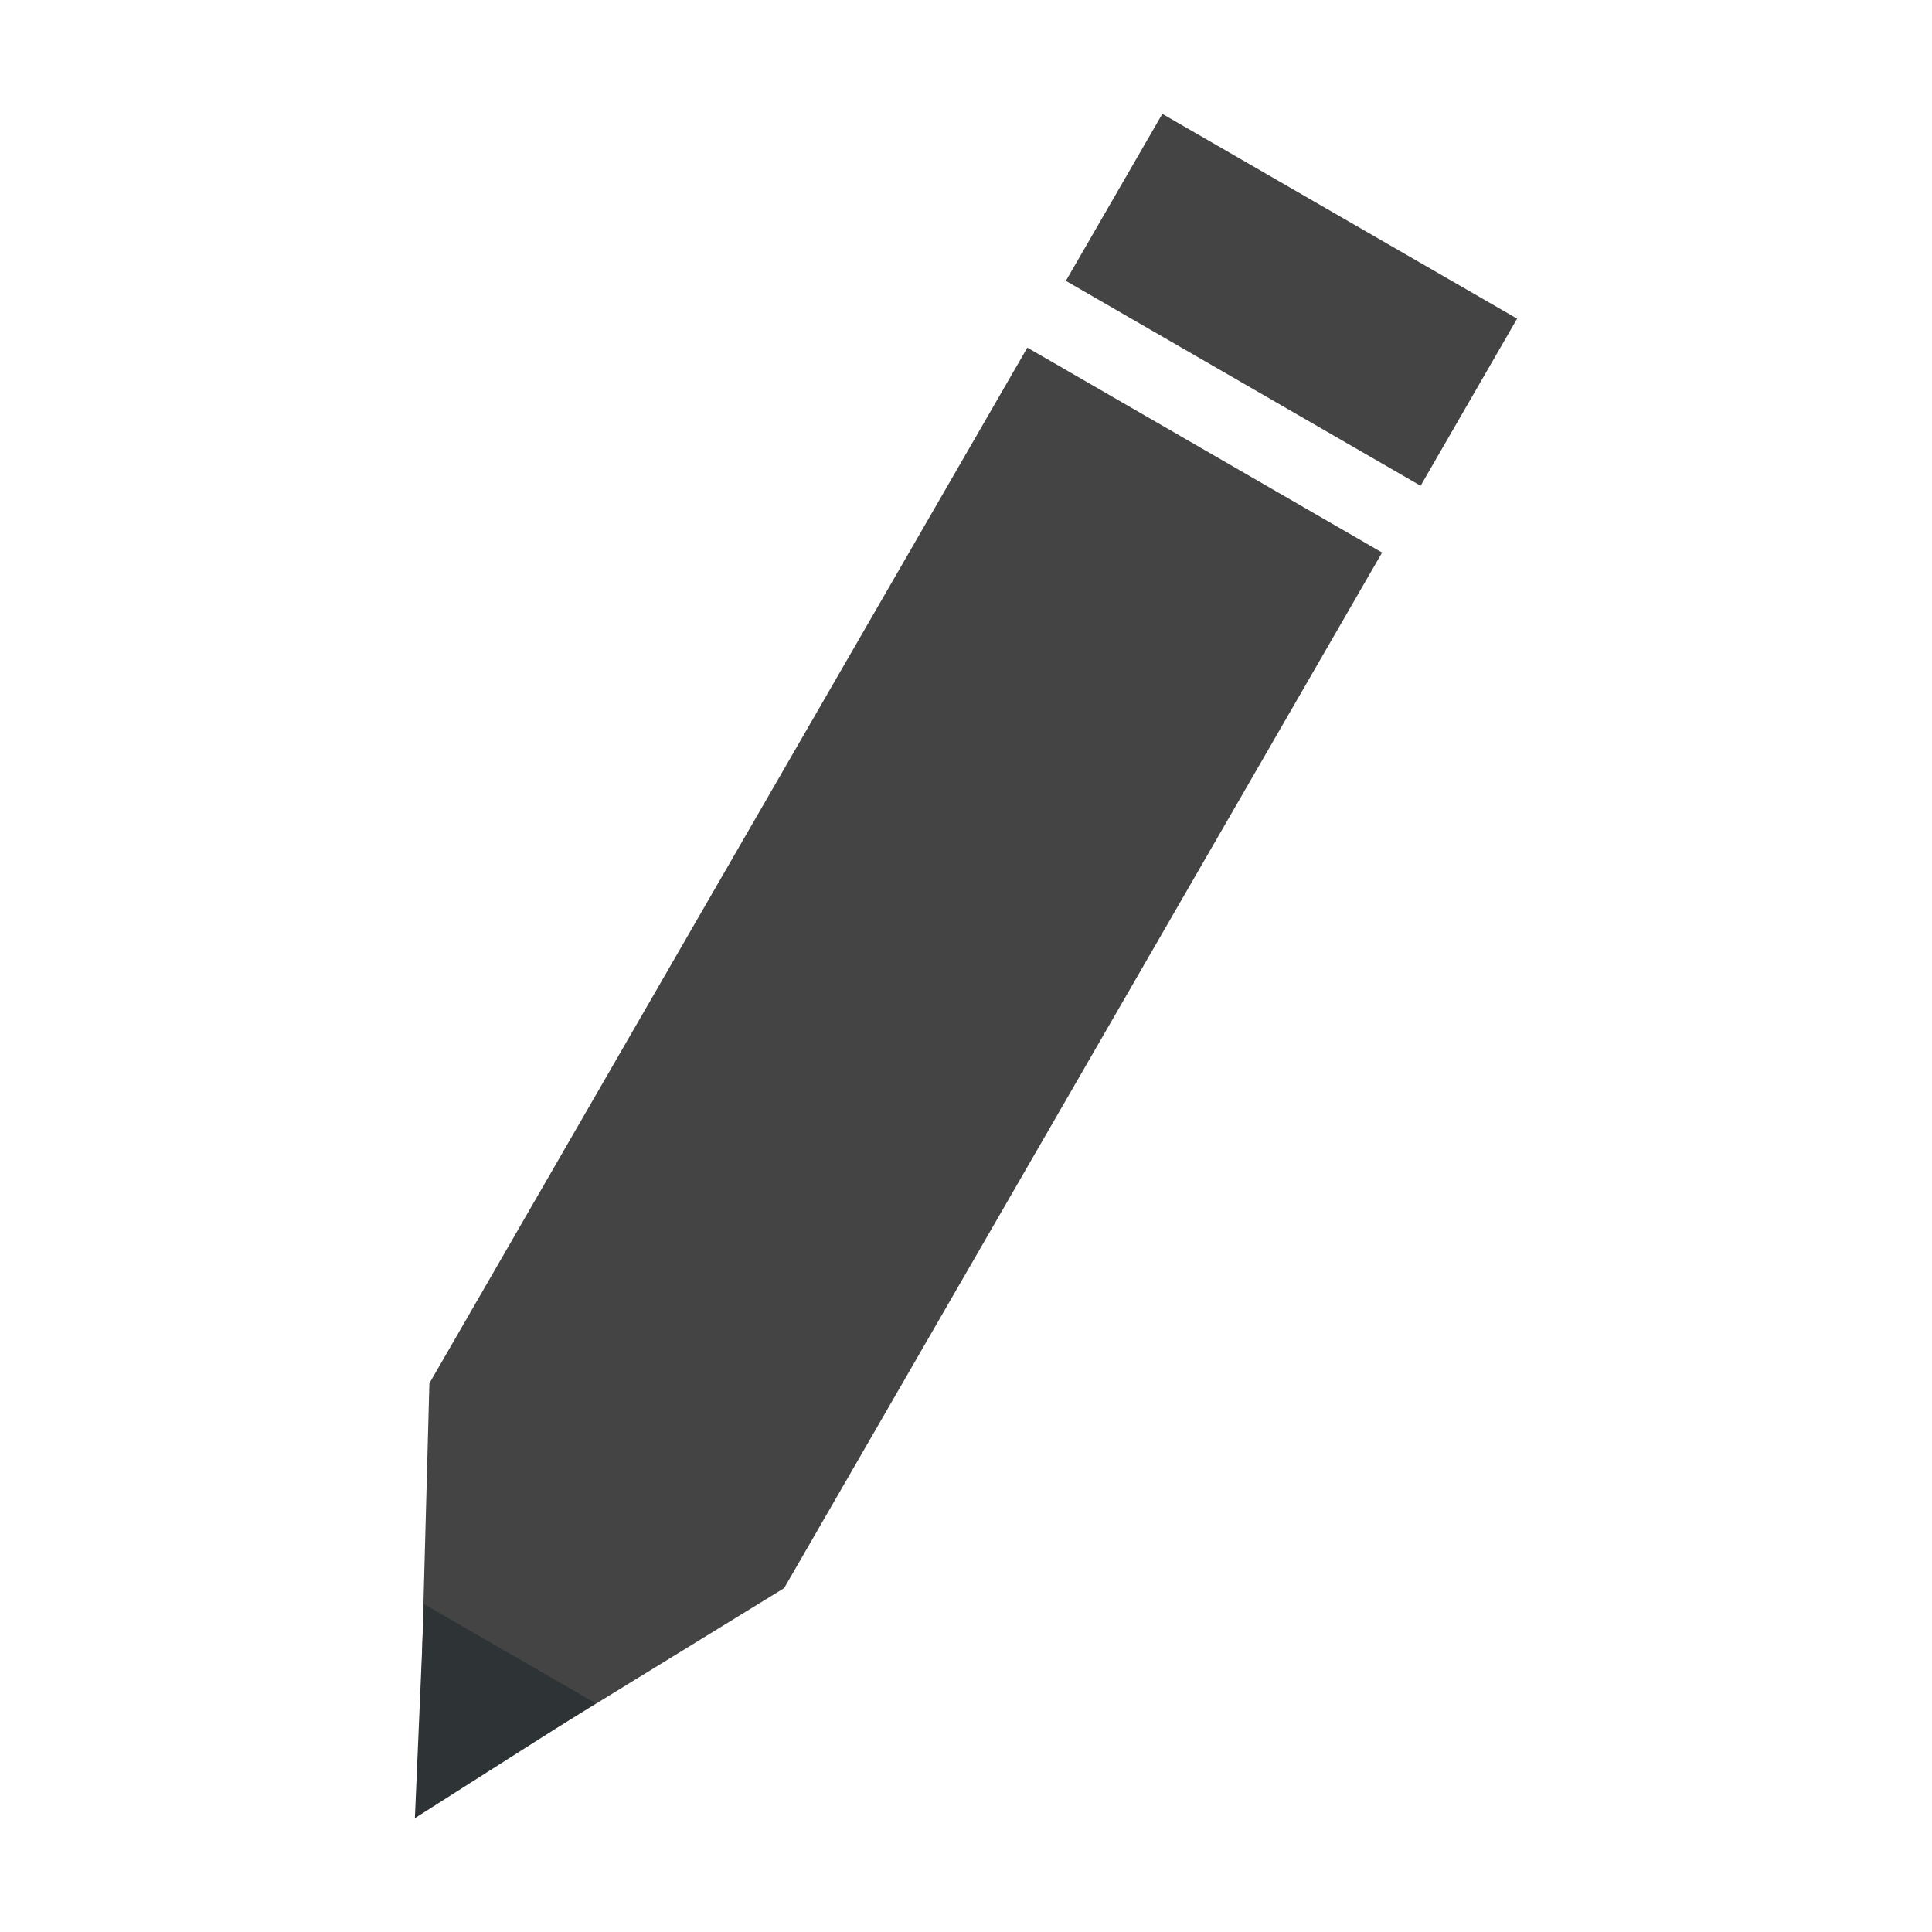
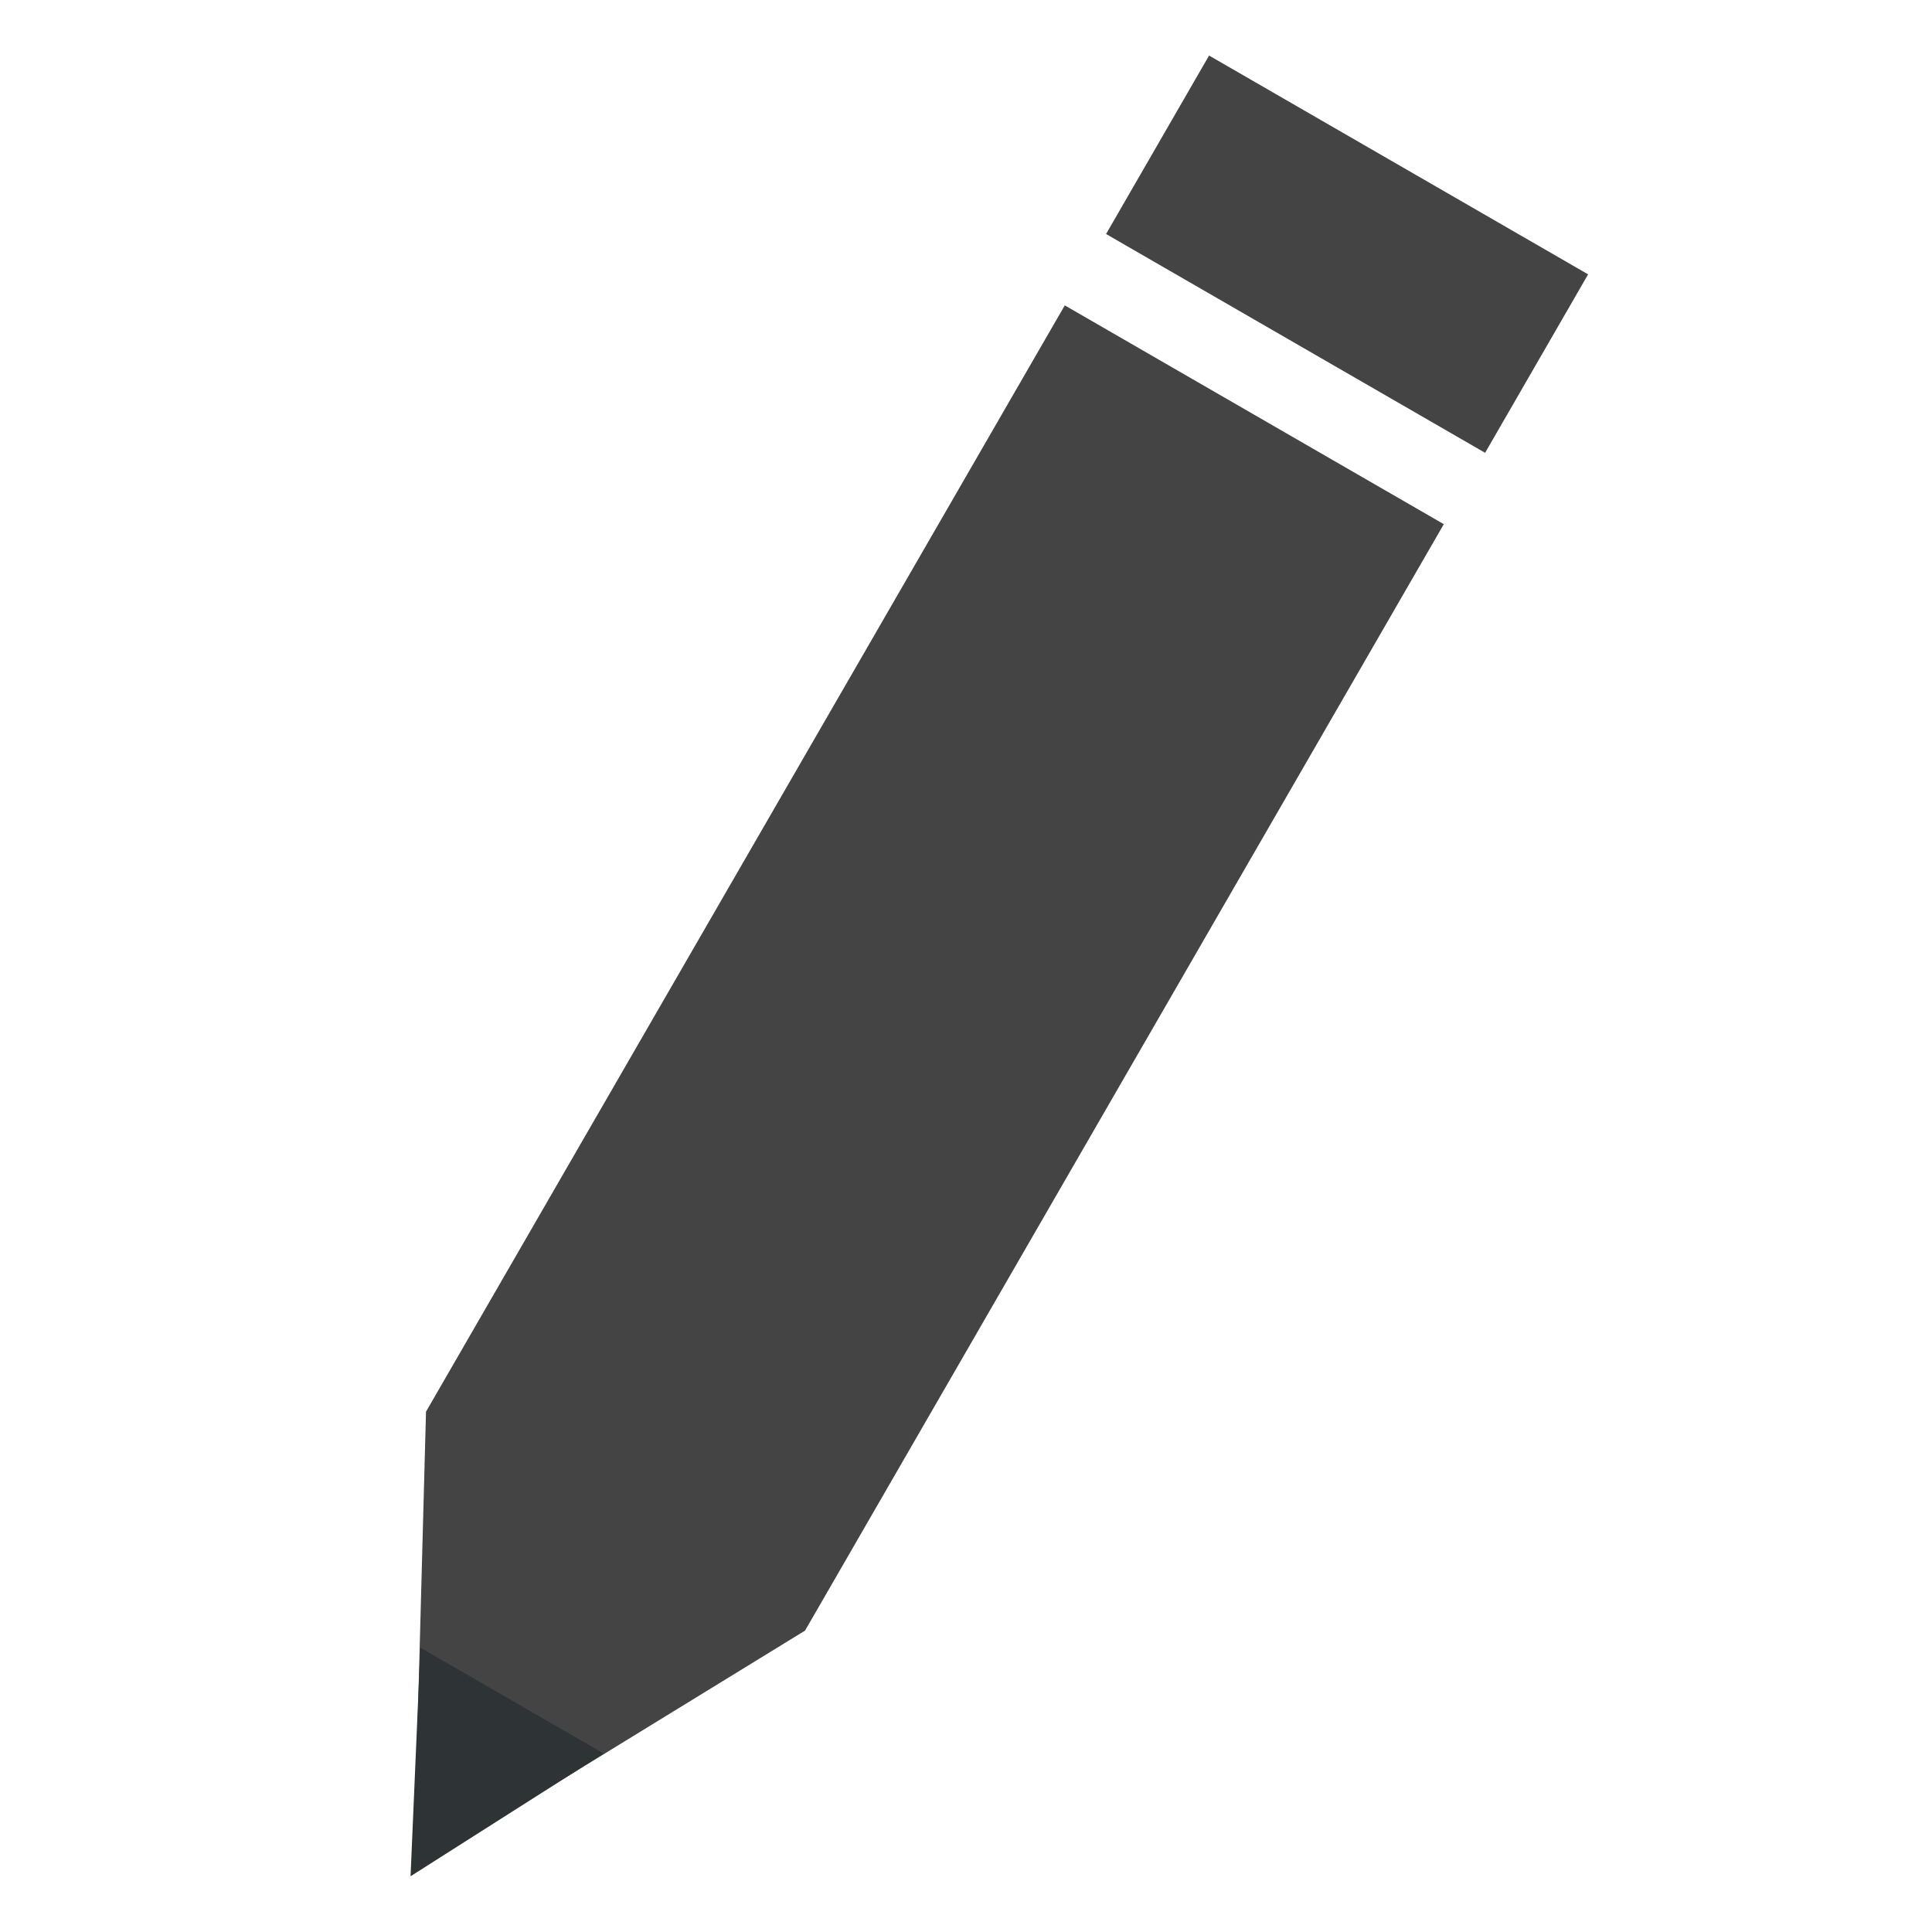
<svg xmlns="http://www.w3.org/2000/svg" version="1" viewBox="0 0 16 16" enable-background="new 0 0 48 48" id="svg12" width="16" height="16">
  <defs id="defs16">
    </defs>
  <rect style="display:none;opacity:1;fill:#555753;fill-opacity:1;fill-rule:nonzero;stroke:none;stroke-width:1.016;stroke-linecap:square;stroke-linejoin:round;stroke-miterlimit:4;stroke-dasharray:none;stroke-dashoffset:0;stroke-opacity:1;paint-order:stroke fill markers" id="rect6013" width="36.737" height="6.499" x="5.305" y="-4.074" ry="2.255" />
  <rect ry="2.255" y="5.926" x="5.305" height="6.499" width="36.737" id="rect6015" style="display:none;opacity:1;fill:#555753;fill-opacity:1;fill-rule:nonzero;stroke:none;stroke-width:1.016;stroke-linecap:square;stroke-linejoin:round;stroke-miterlimit:4;stroke-dasharray:none;stroke-dashoffset:0;stroke-opacity:1;paint-order:stroke fill markers" />
  <rect style="display:none;opacity:1;fill:#555753;fill-opacity:1;fill-rule:nonzero;stroke:none;stroke-width:0.905;stroke-linecap:square;stroke-linejoin:round;stroke-miterlimit:4;stroke-dasharray:none;stroke-dashoffset:0;stroke-opacity:1;paint-order:stroke fill markers" id="rect6009" width="29.178" height="6.499" x="5.305" y="-24.074" ry="2.255" />
  <rect ry="2.255" y="-14.074" x="5.305" height="6.499" width="36.737" id="rect6011" style="display:none;opacity:1;fill:#555753;fill-opacity:1;fill-rule:nonzero;stroke:none;stroke-width:1.016;stroke-linecap:square;stroke-linejoin:round;stroke-miterlimit:4;stroke-dasharray:none;stroke-dashoffset:0;stroke-opacity:1;paint-order:stroke fill markers" />
-   <path style="opacity:1;fill:#444444;fill-opacity:1;fill-rule:nonzero;stroke:none;stroke-width:0.411;stroke-linecap:square;stroke-linejoin:round;stroke-miterlimit:4;stroke-dasharray:none;stroke-dashoffset:0;stroke-opacity:1;paint-order:stroke fill markers" d="M 9.626,0.943 8.827,2.326 11.765,4.023 12.564,2.639 Z M 8.508,2.879 3.556,11.456 3.508,13.236 3.46,15.016 4.977,14.084 6.494,13.152 11.446,4.576 Z" id="rect4492" />
-   <path style="opacity:1;fill:#2e3436;fill-opacity:1;fill-rule:nonzero;stroke:none;stroke-width:3.391;stroke-linecap:square;stroke-linejoin:round;stroke-miterlimit:4;stroke-dasharray:none;stroke-dashoffset:0;stroke-opacity:1;paint-order:stroke fill markers" id="path4488" d="m 23.148,50 -1.299,-2.25 -1.299,-2.25 2.598,0 2.598,0 -1.299,2.25 z" transform="matrix(0.2734403,0.1578709,-0.1747632,0.3026987,5.844407,-3.732155)" />
+   <path style="opacity:1;fill:#444444;fill-opacity:1;fill-rule:nonzero;stroke:none;stroke-width:0.439;stroke-linecap:square;stroke-linejoin:round;stroke-miterlimit:4;stroke-dasharray:none;stroke-dashoffset:0;stroke-opacity:1;paint-order:stroke fill markers" d="M 10.013,0.46 9.16,1.938 12.299,3.75 13.152,2.272 Z M 8.818,2.529 3.528,11.691 3.477,13.593 3.426,15.494 5.046,14.499 6.667,13.504 11.957,4.341 Z" id="rect4492" />
+   <path style="opacity:1;fill:#2e3436;fill-opacity:1;fill-rule:nonzero;stroke:none;stroke-width:3.391;stroke-linecap:square;stroke-linejoin:round;stroke-miterlimit:4;stroke-dasharray:none;stroke-dashoffset:0;stroke-opacity:1;paint-order:stroke fill markers" id="path4488" d="m 23.148,50 -1.299,-2.25 -1.299,-2.25 2.598,0 2.598,0 -1.299,2.25 z" transform="matrix(0.292114,0.1686521,-0.186698,0.3233704,5.973085,-4.534032)" />
</svg>
